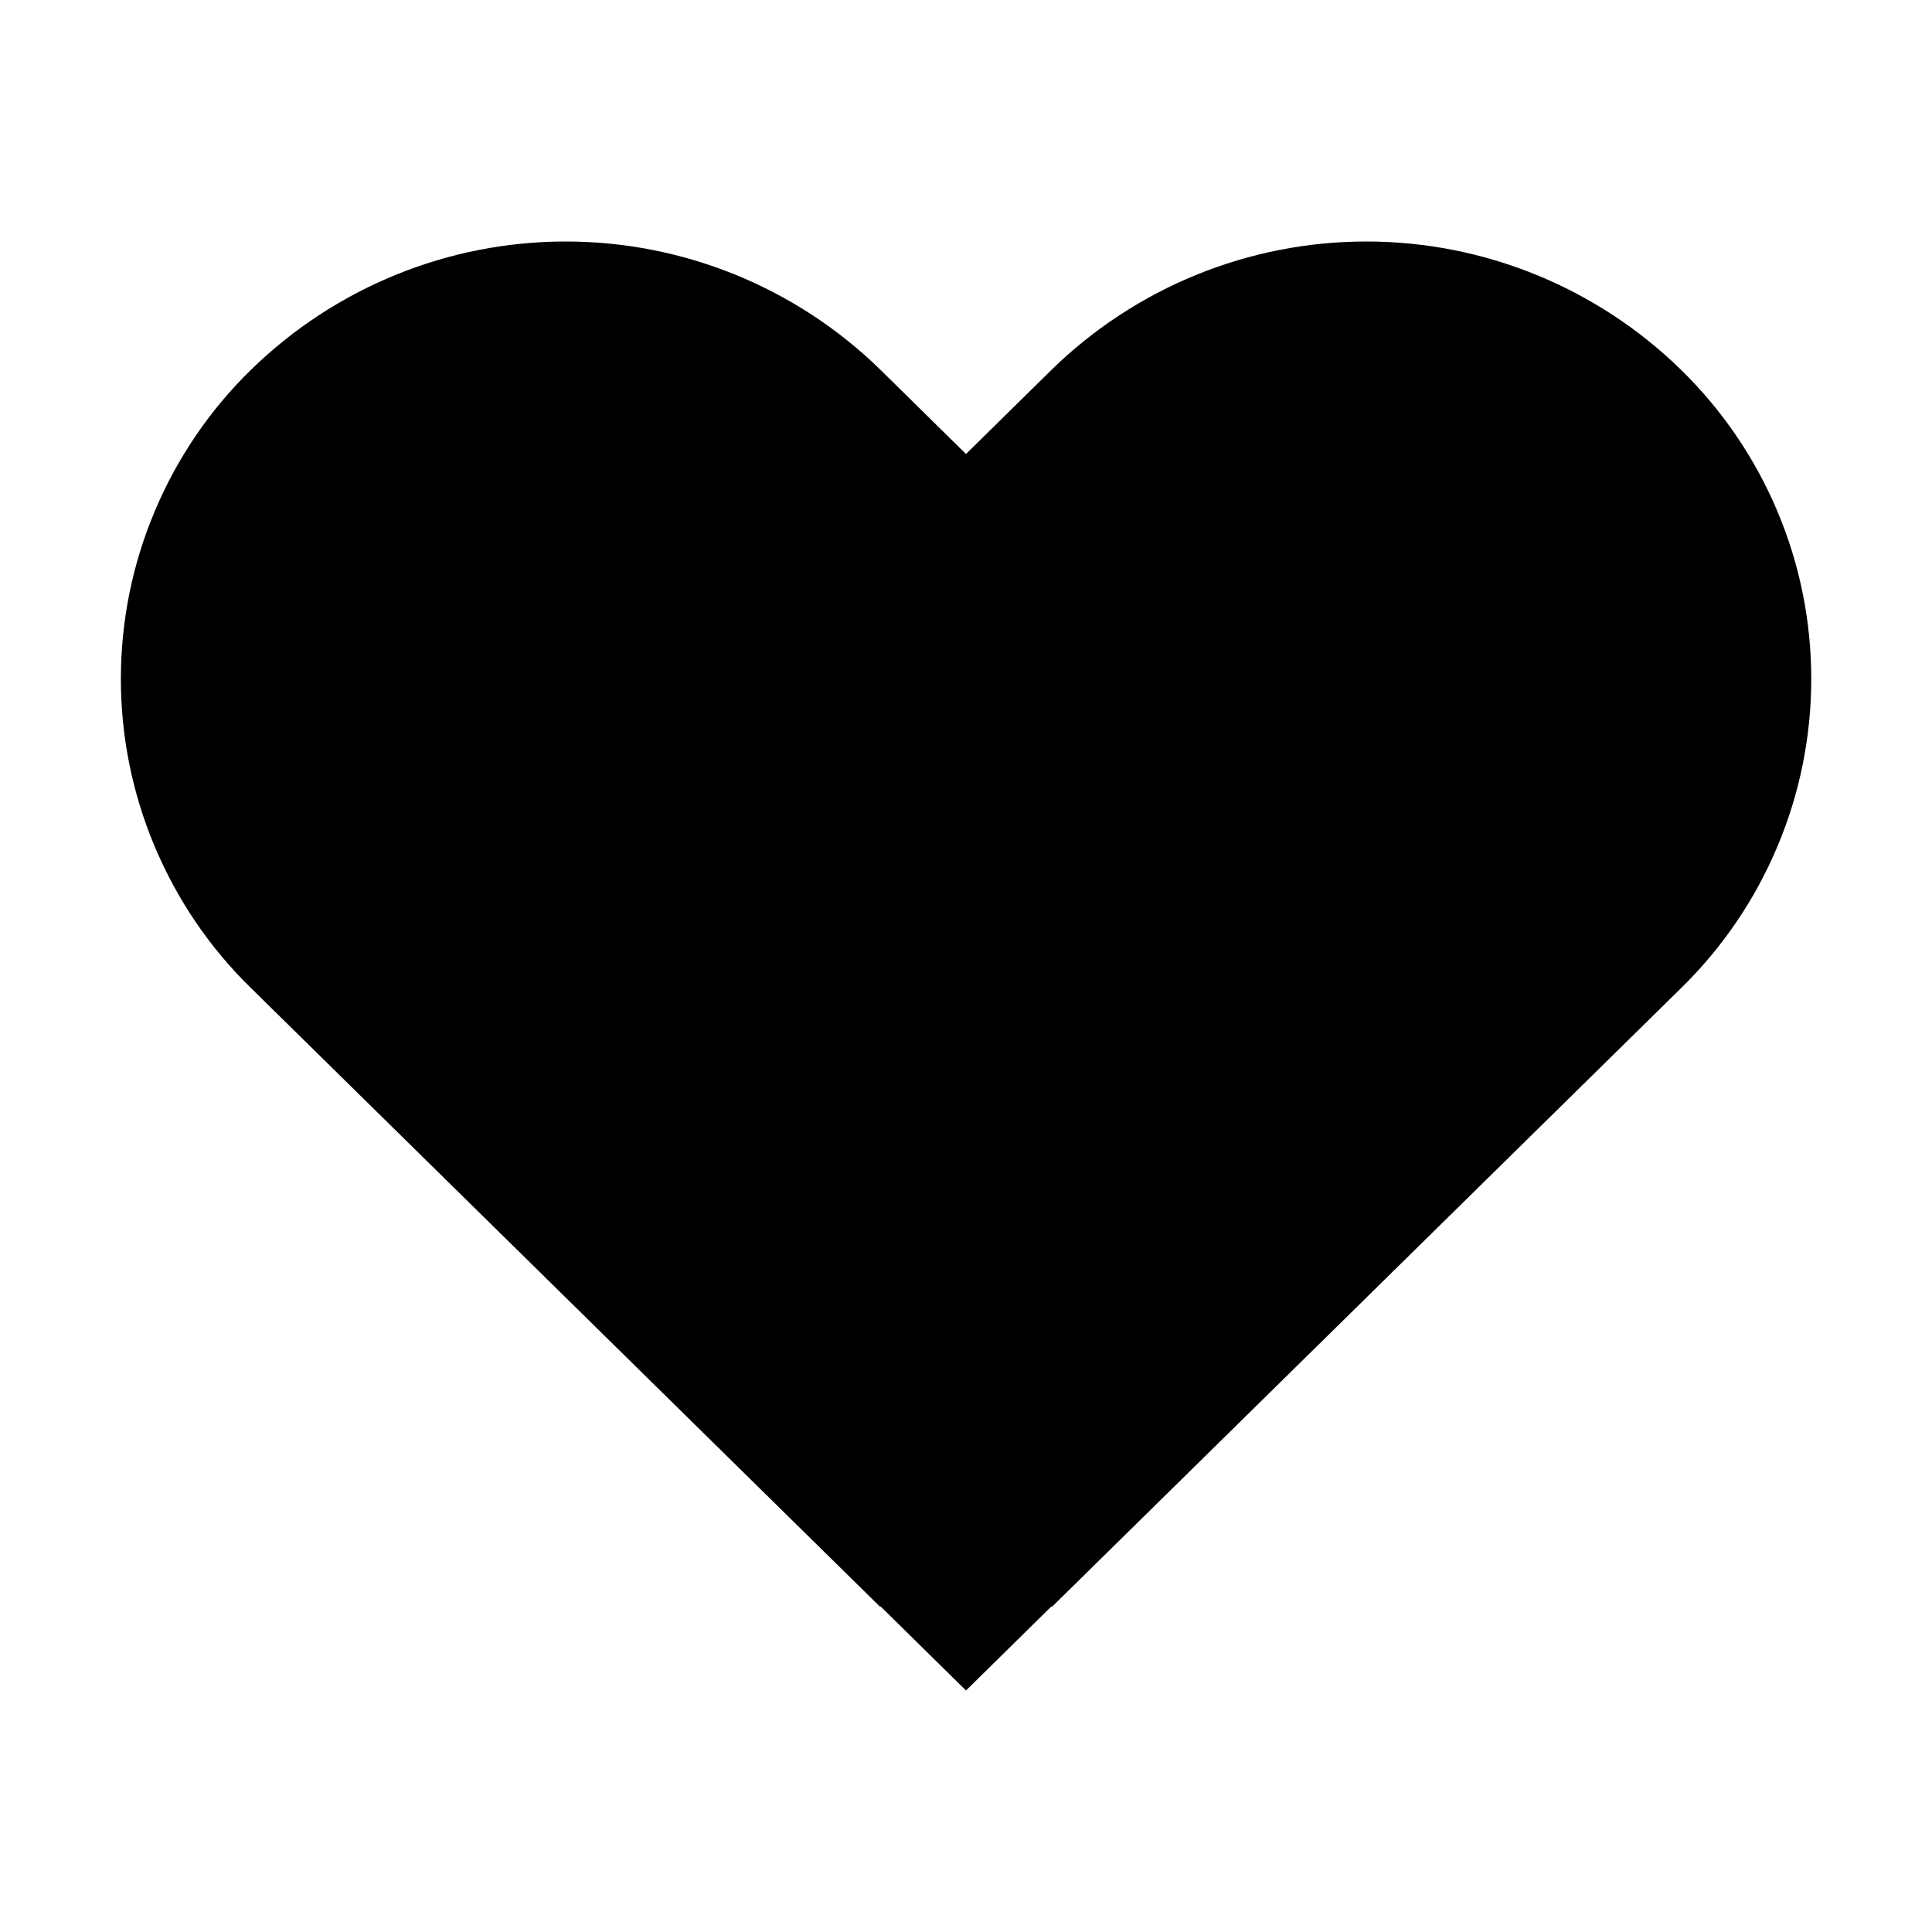
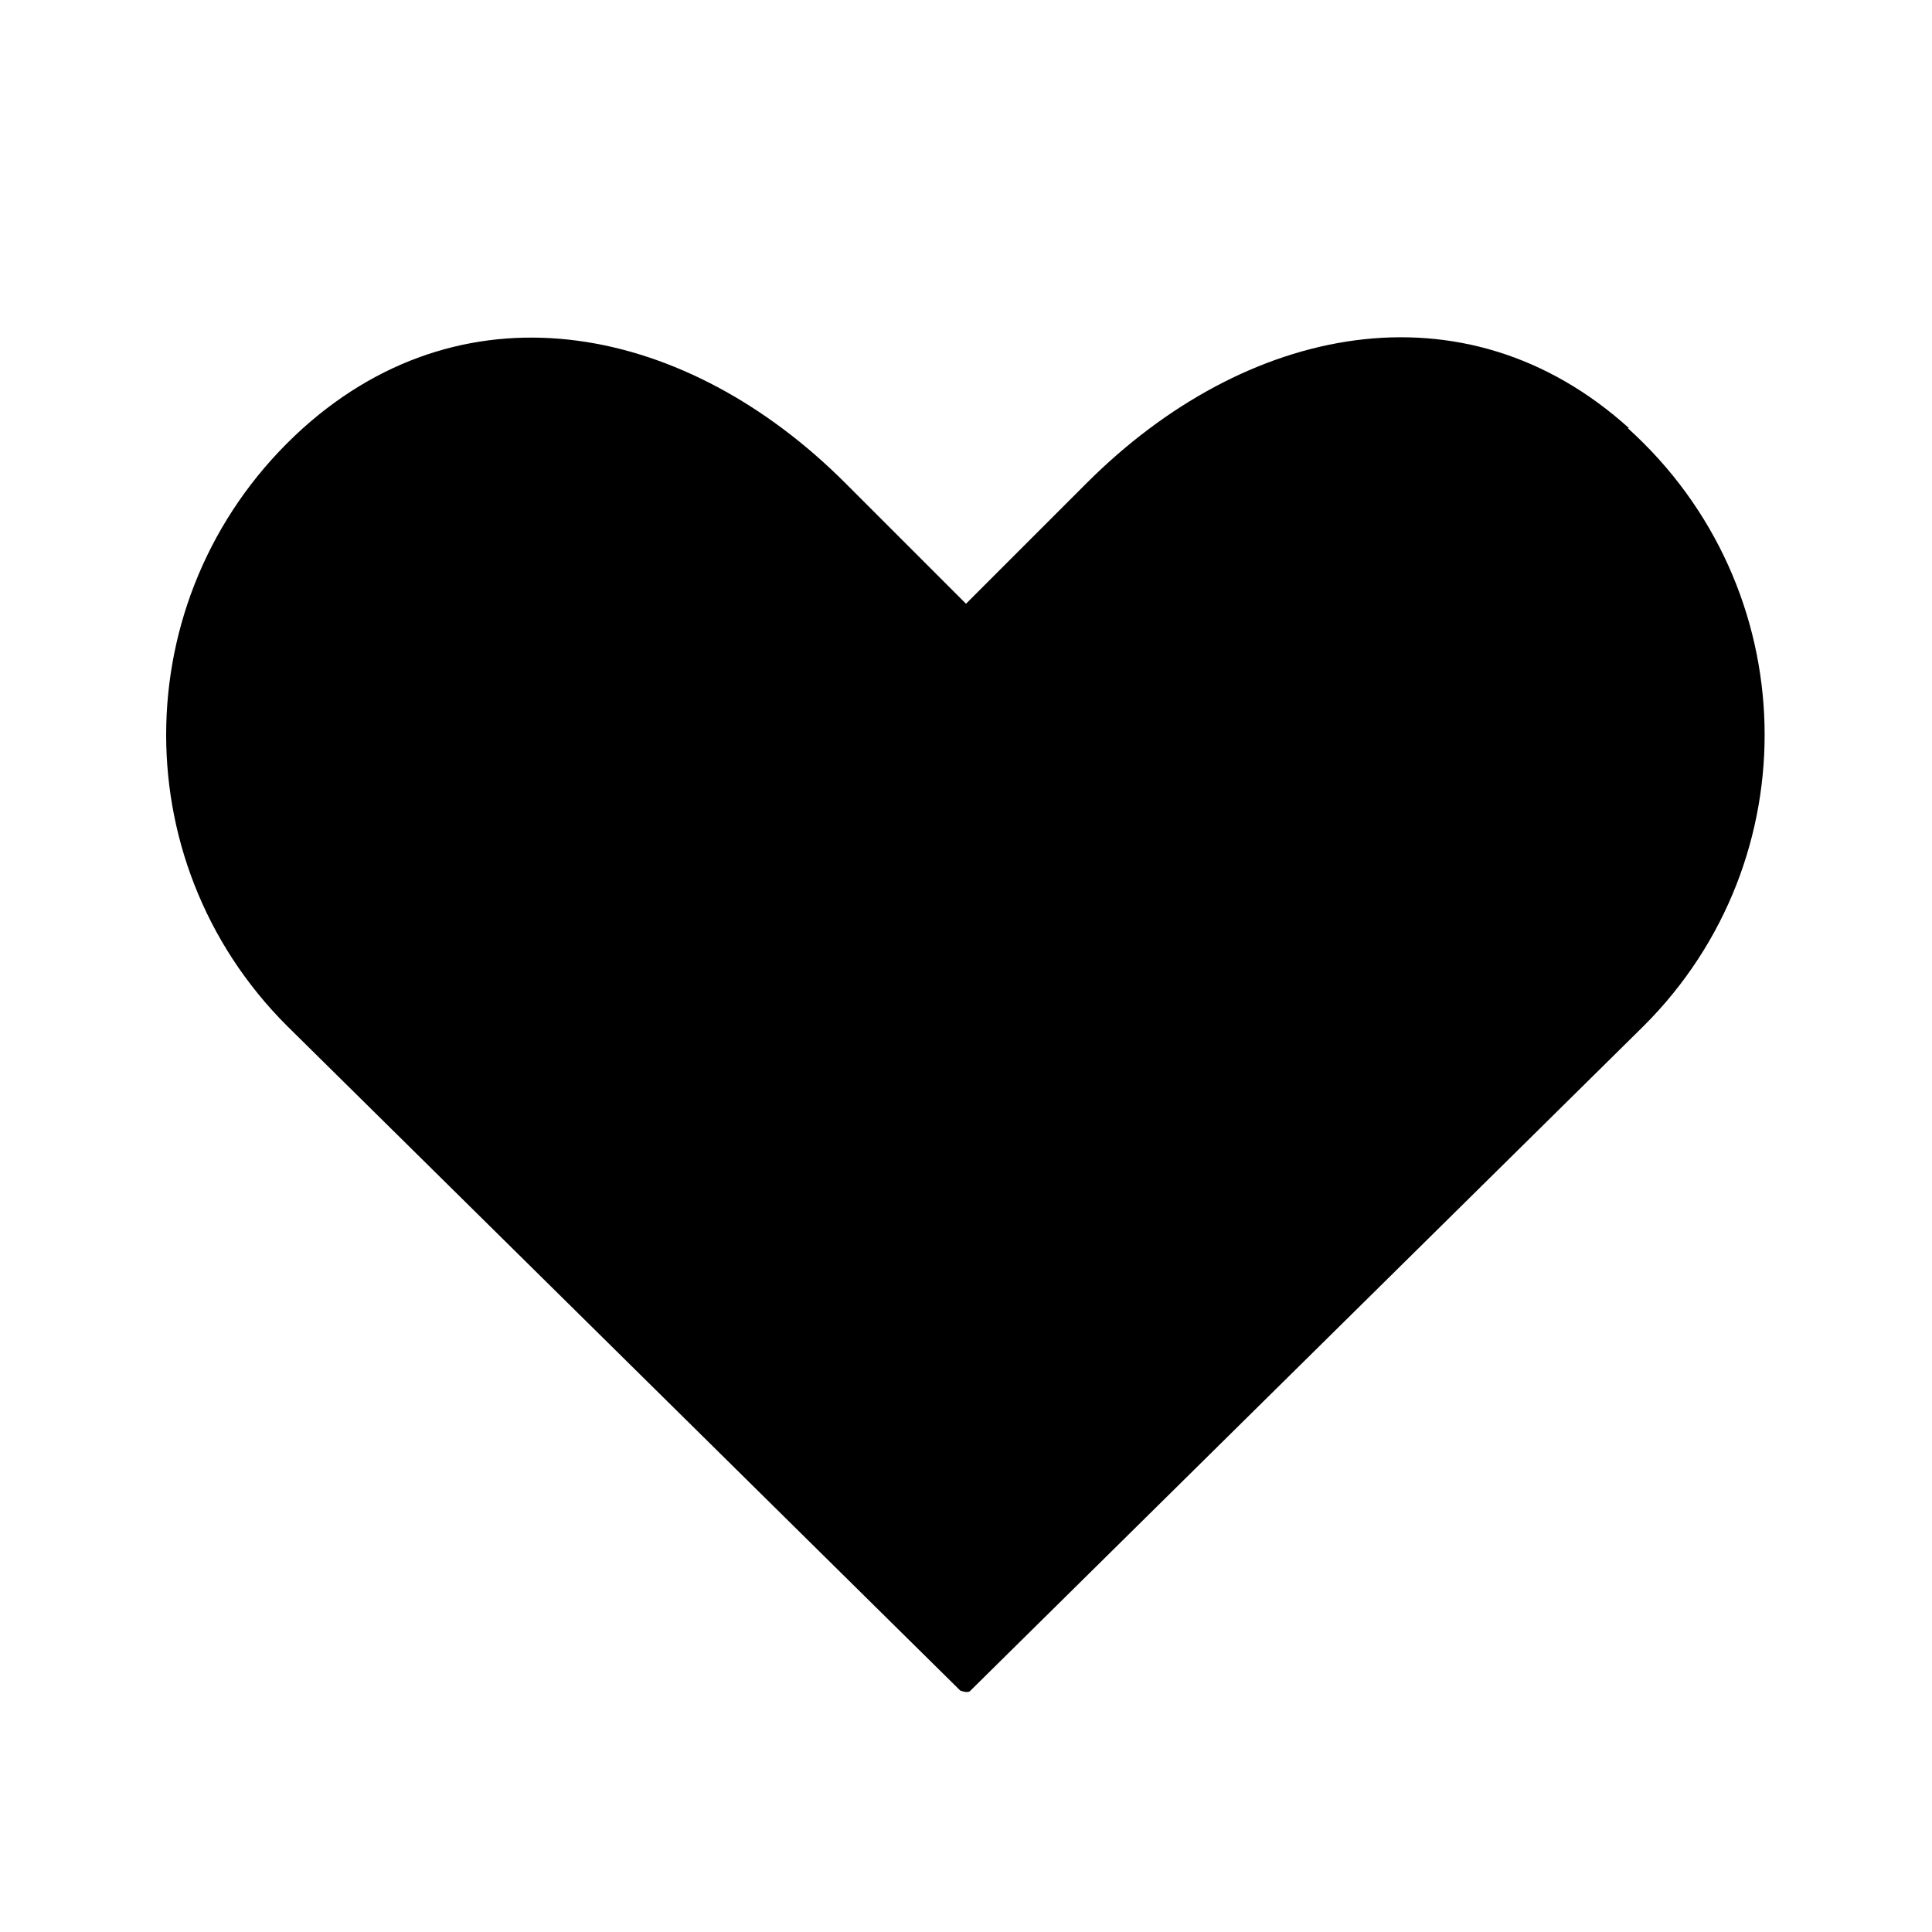
<svg xmlns="http://www.w3.org/2000/svg" viewBox="0 0 16 16">
-   <path class="filled" d="M13.92 3.061C13.223 2.381 12.289 2 11.315 2C10.341 2 9.407 2.381 8.71 3.061L8 3.76L7.29 3.061C6.593 2.381 5.659 2 4.685 2C3.711 2 2.777 2.381 2.08 3.061C1.738 3.394 1.467 3.793 1.282 4.233C1.096 4.673 1.001 5.145 1.001 5.622C1.001 6.1 1.096 6.572 1.282 7.012C1.467 7.452 1.738 7.851 2.08 8.184L7.29 13.308L7.293 13.304L8 14L8.707 13.304L8.711 13.308L13.921 8.184C14.262 7.851 14.534 7.452 14.719 7.012C14.905 6.572 15 6.1 15 5.622C15 5.145 14.905 4.673 14.719 4.233C14.534 3.793 14.261 3.394 13.92 3.061Z" />
+   <path d="M13.491 3.546C12.123 2.311 10.311 2.689 9 4L8 5L7 4C5.699 2.698 3.886 2.311 2.509 3.546C1.046 4.866 0.998 7.118 2.376 8.495L7.952 14C7.952 14 8.019 14.028 8.038 14L13.614 8.495C14.992 7.118 14.944 4.866 13.481 3.546H13.491Z" class="filled stroke-linejoin-round" />
</svg>
